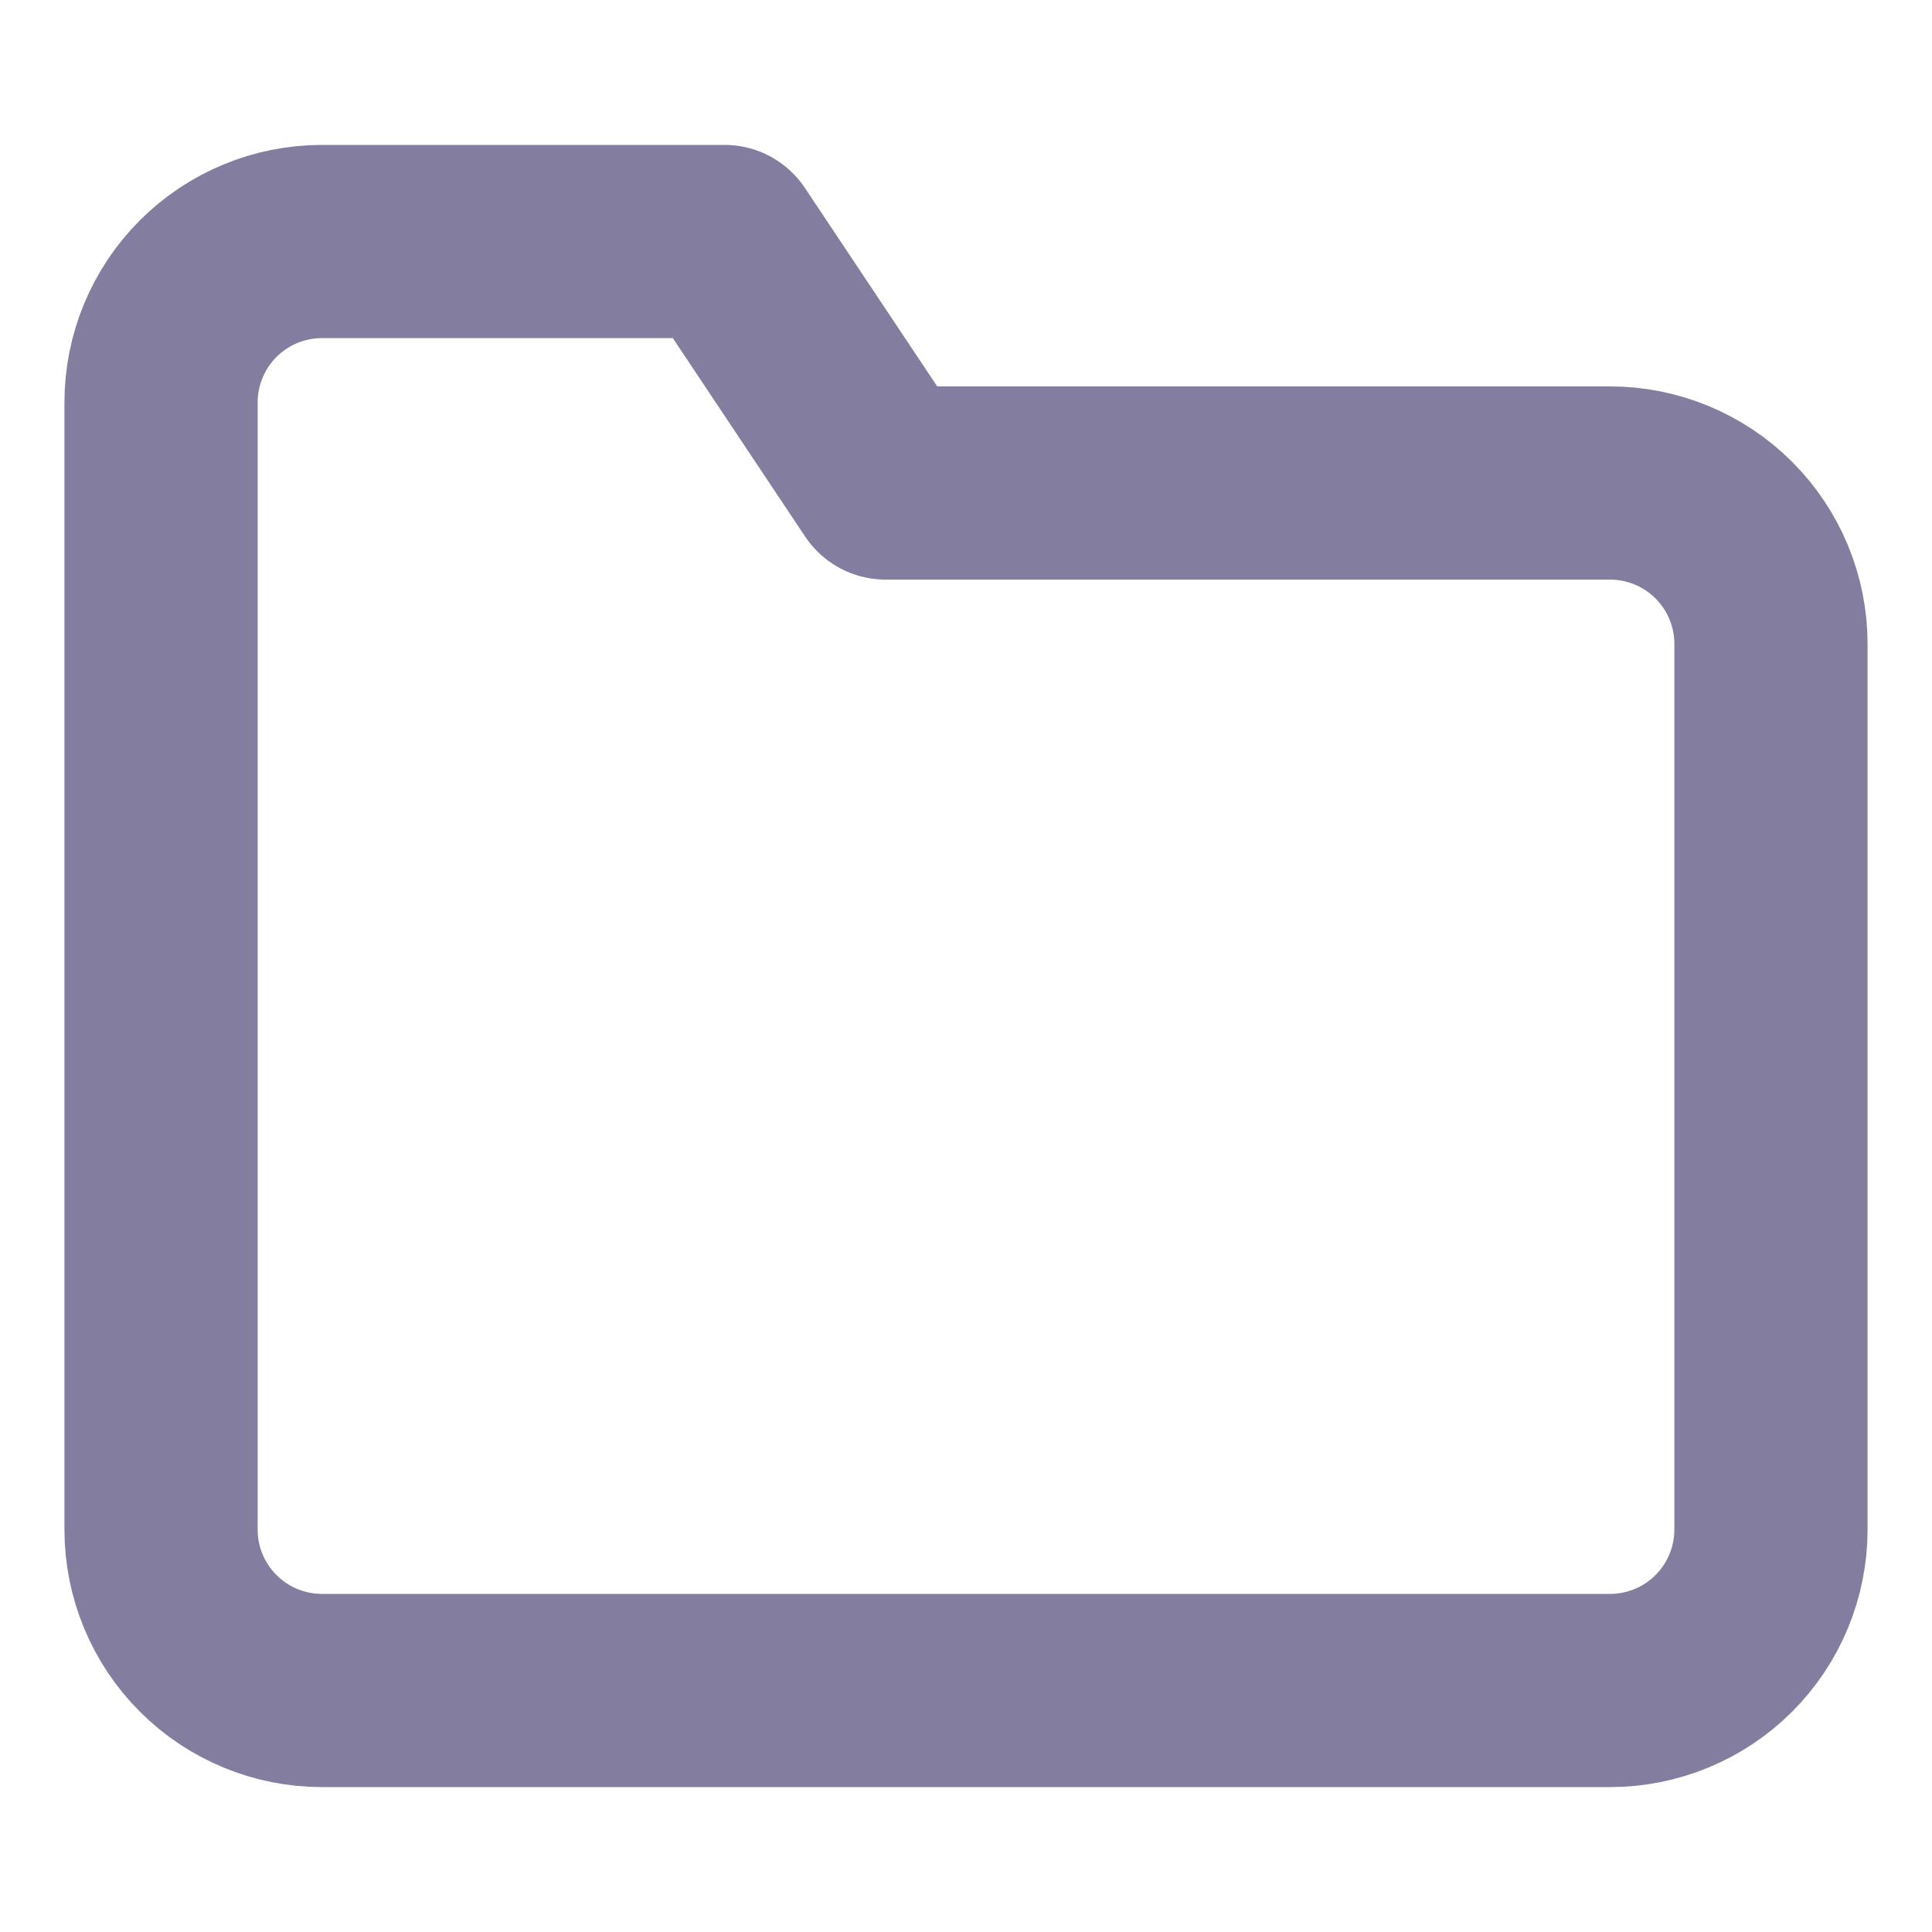
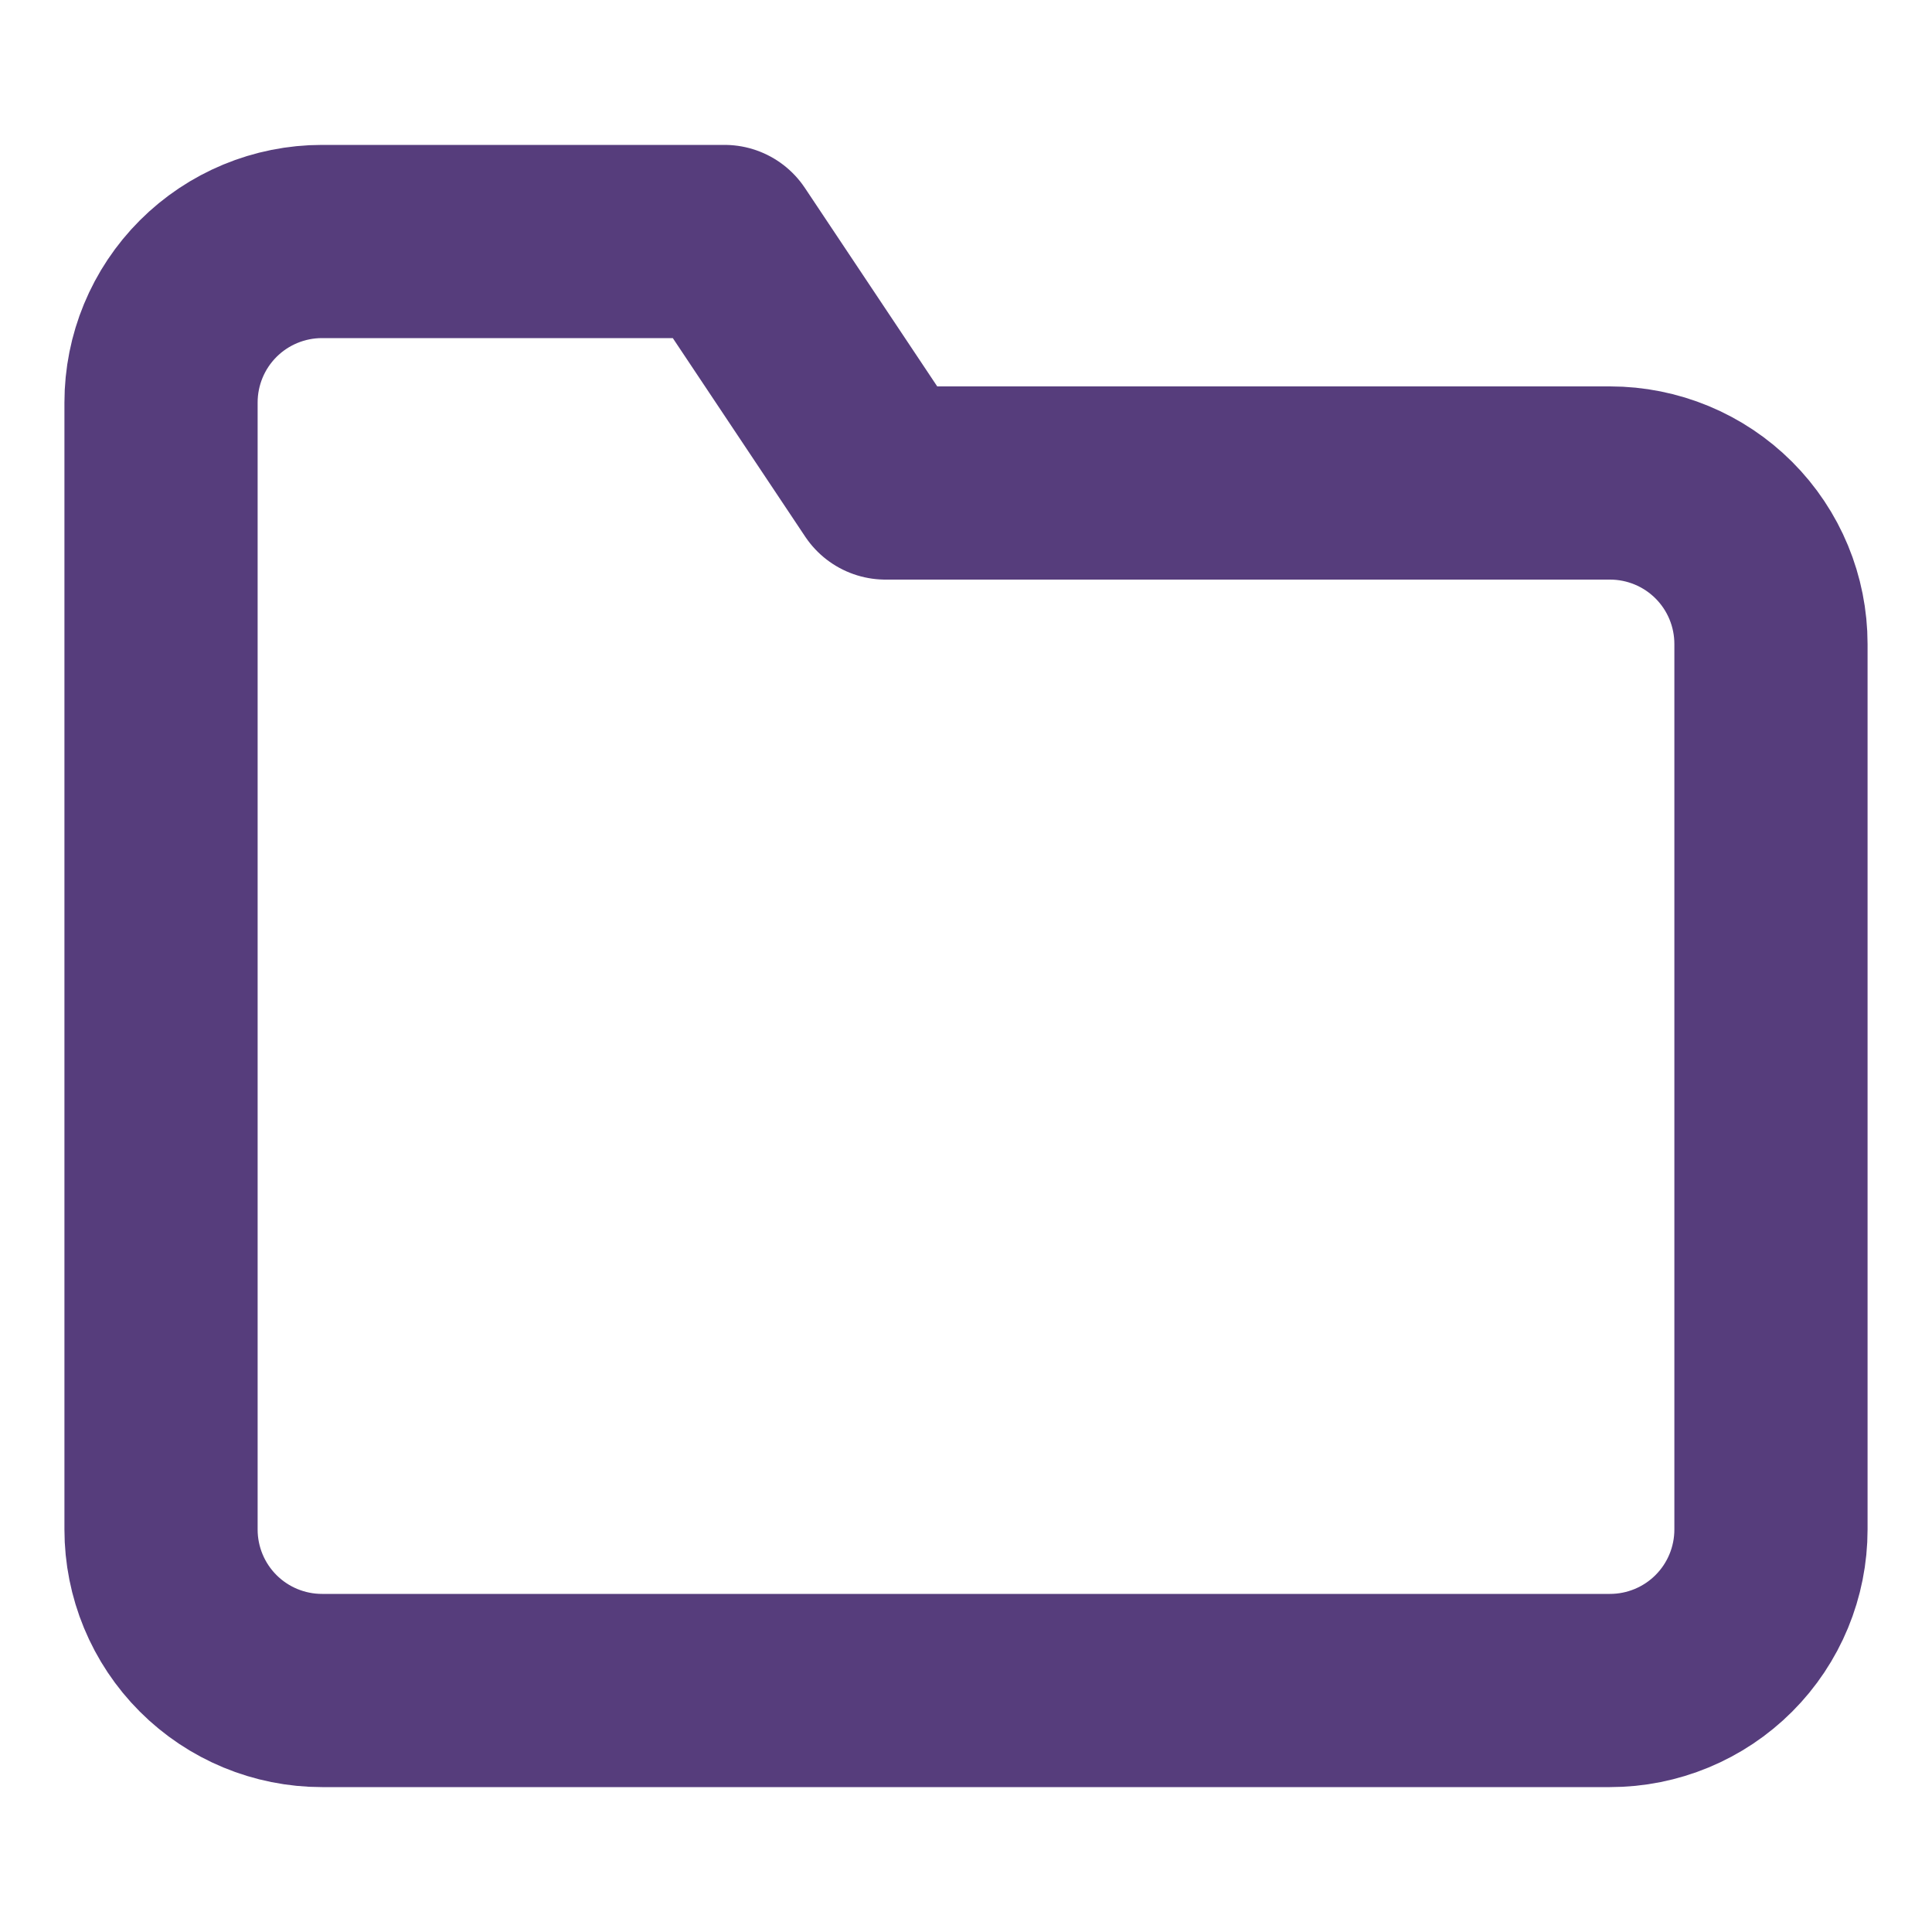
<svg xmlns="http://www.w3.org/2000/svg" width="30" height="30" viewBox="0 0 20 20" fill="none">
-   <path d="M18.333 15.833C18.333 16.275 18.158 16.699 17.845 17.012C17.533 17.324 17.109 17.5 16.667 17.5H3.333C2.891 17.5 2.467 17.324 2.155 17.012C1.842 16.699 1.667 16.275 1.667 15.833V4.167C1.667 3.725 1.842 3.301 2.155 2.988C2.467 2.676 2.891 2.5 3.333 2.5H7.5L9.167 5H16.667C17.109 5 17.533 5.176 17.845 5.488C18.158 5.801 18.333 6.225 18.333 6.667V15.833Z" stroke="#837E9F" stroke-width="2" stroke-linecap="round" stroke-linejoin="round" />
+   <path d="M18.333 15.833C18.333 16.275 18.158 16.699 17.845 17.012C17.533 17.324 17.109 17.5 16.667 17.5H3.333C2.891 17.5 2.467 17.324 2.155 17.012C1.842 16.699 1.667 16.275 1.667 15.833V4.167C1.667 3.725 1.842 3.301 2.155 2.988C2.467 2.676 2.891 2.5 3.333 2.5H7.5L9.167 5H16.667C17.109 5 17.533 5.176 17.845 5.488C18.158 5.801 18.333 6.225 18.333 6.667V15.833Z" stroke="#563d7c" stroke-width="2" stroke-linecap="round" stroke-linejoin="round" />
</svg>
